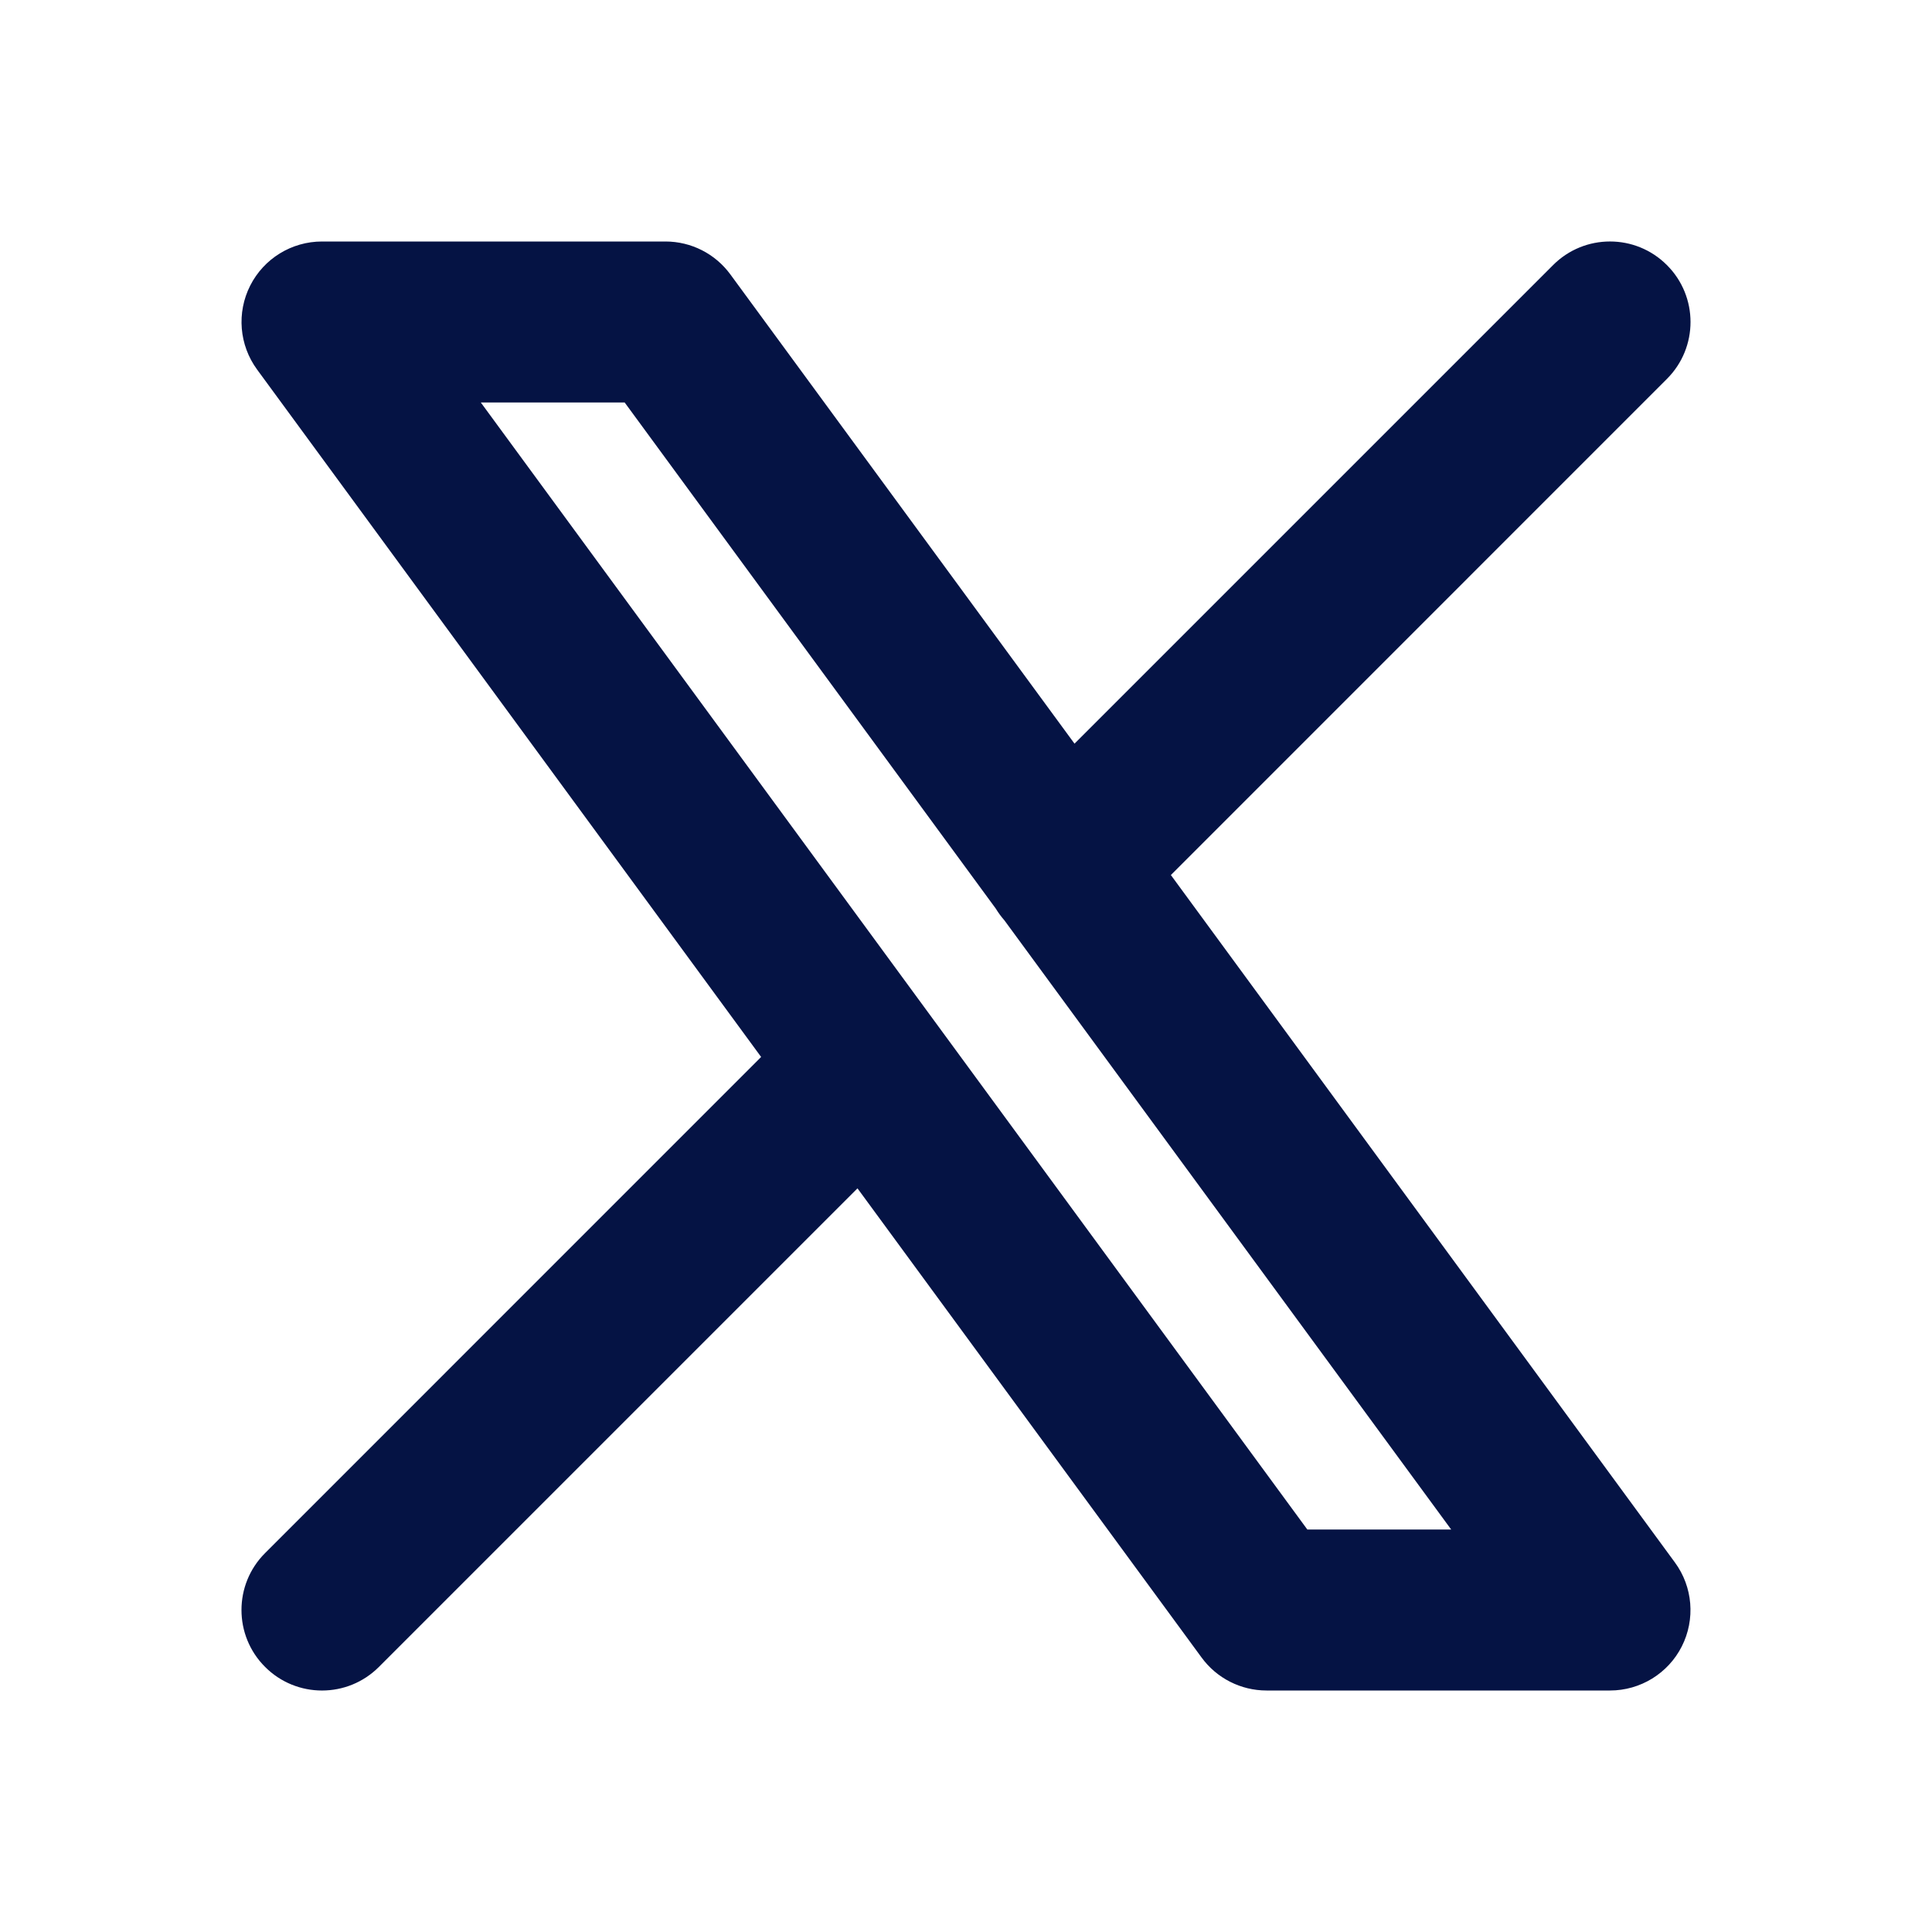
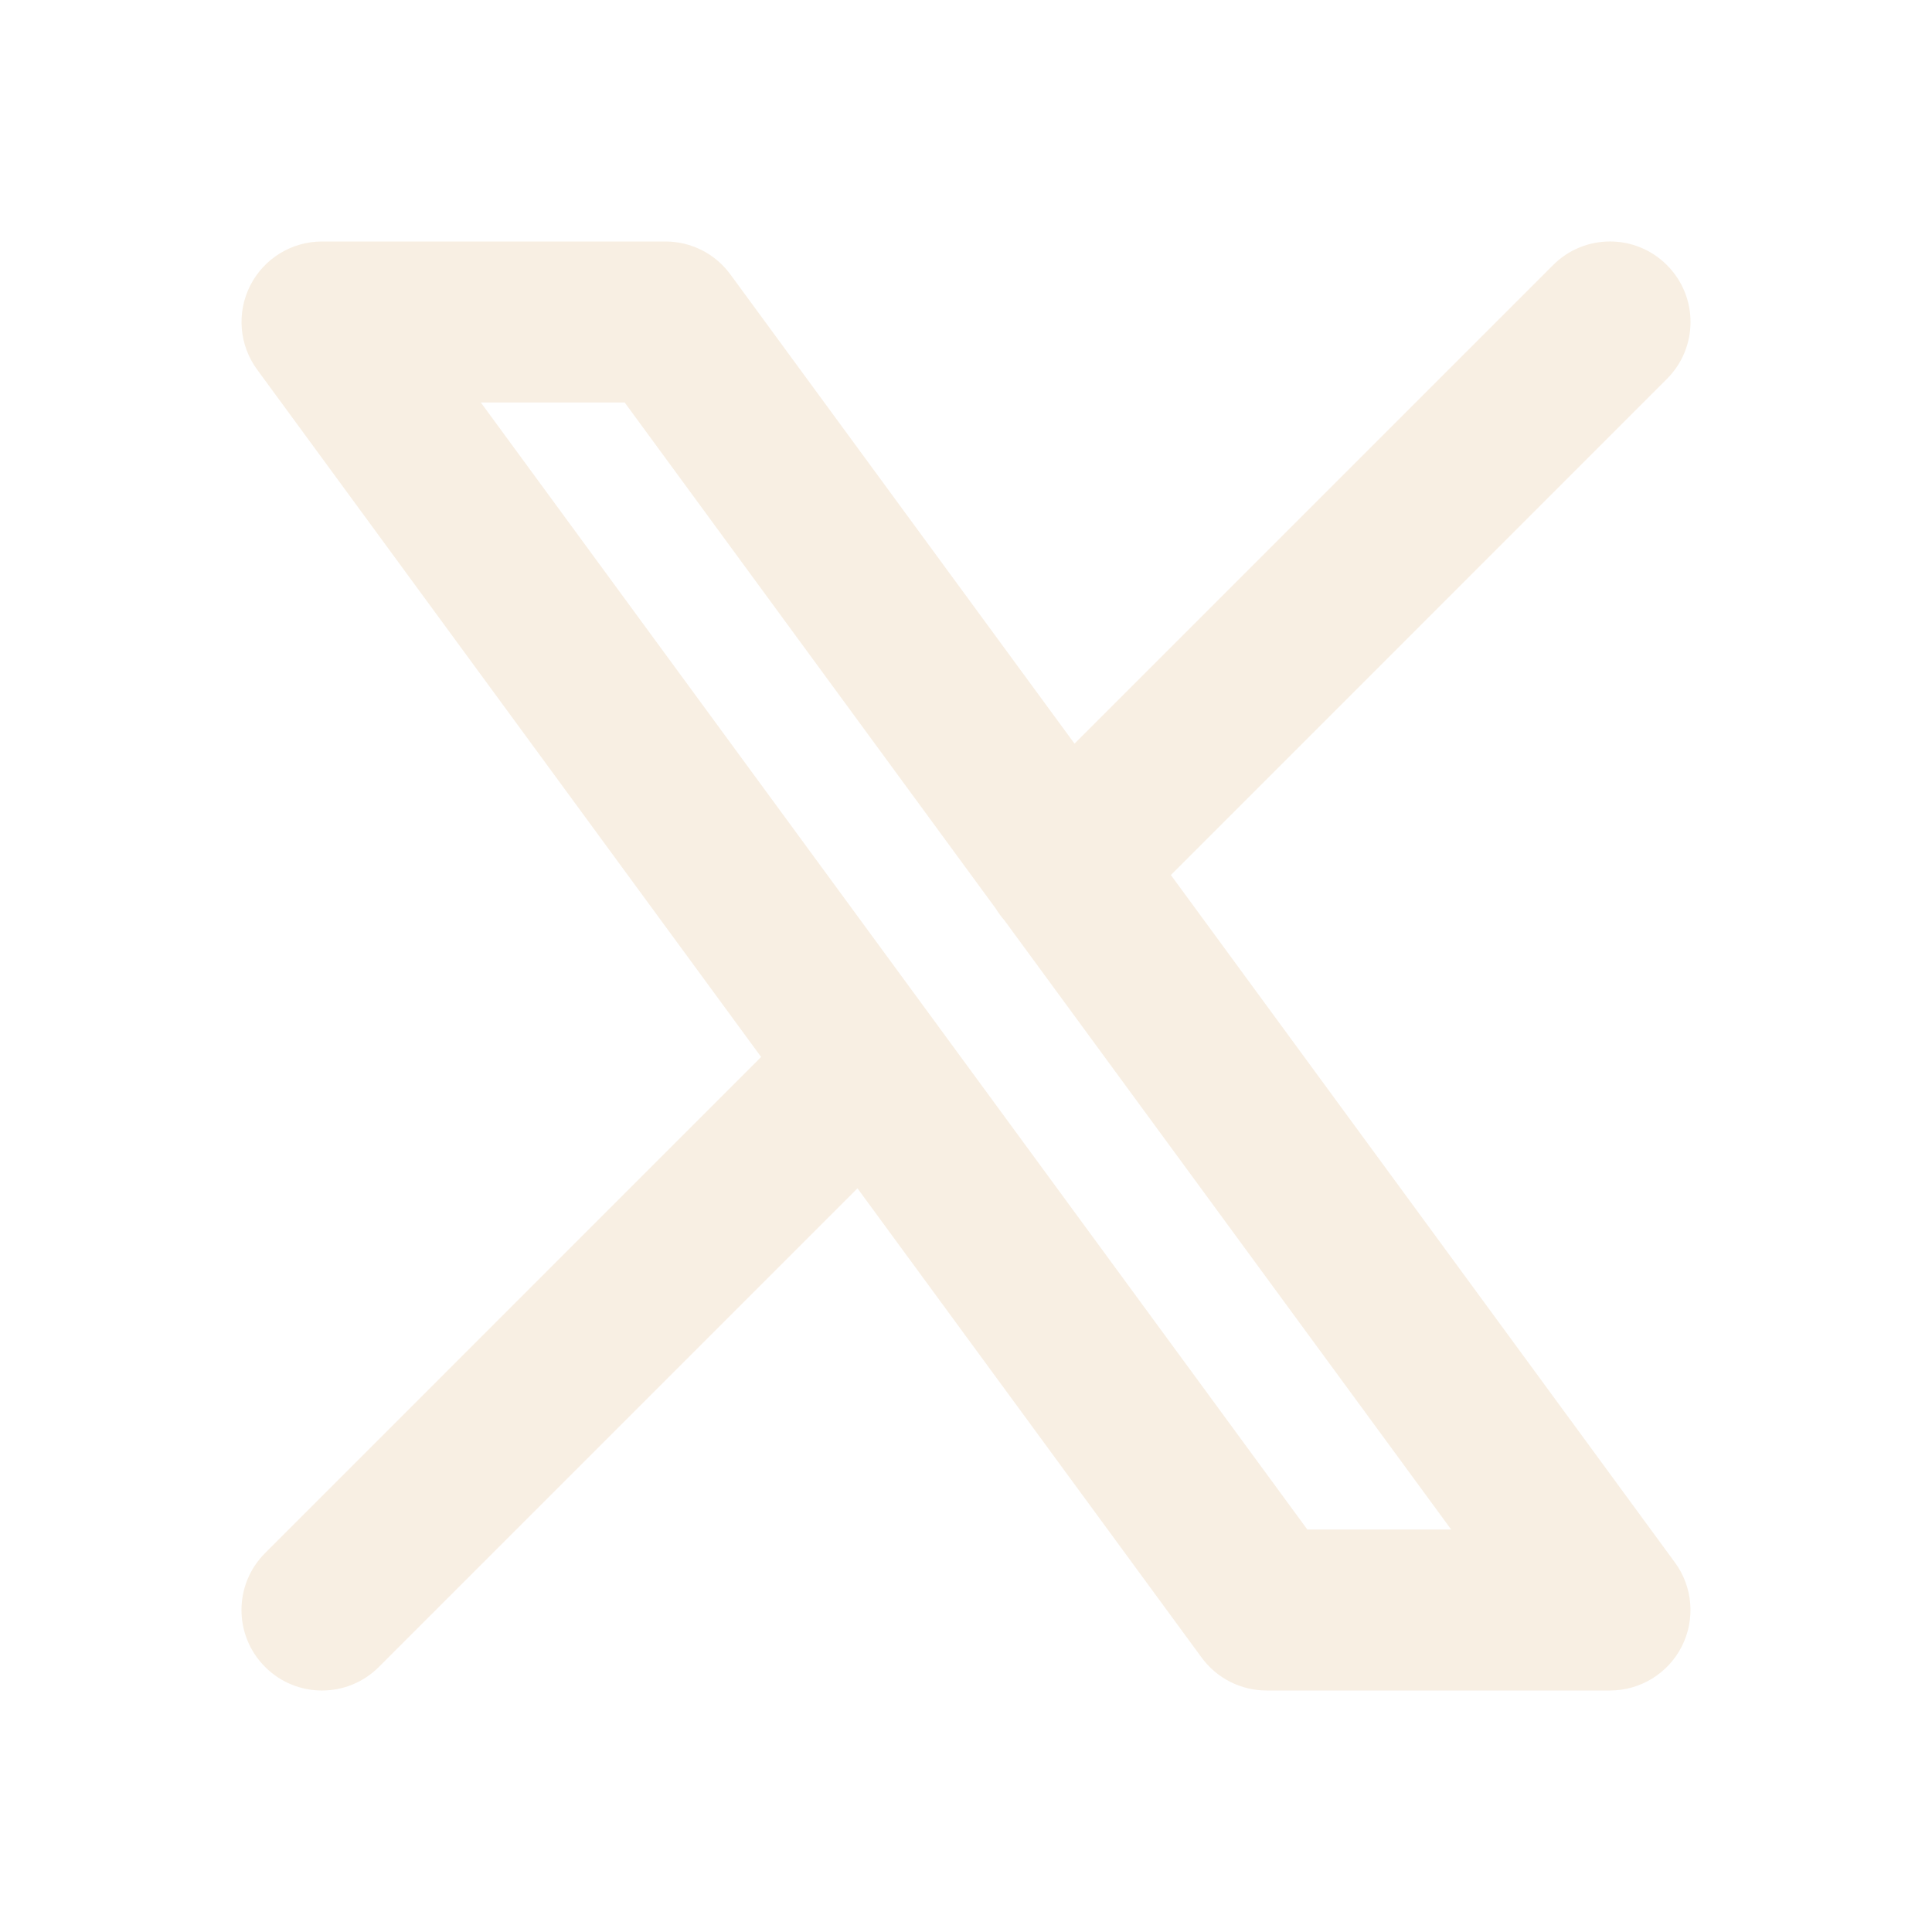
<svg xmlns="http://www.w3.org/2000/svg" width="24" height="24" fill="none" viewBox="0 0 24 24" id="x">
-   <path fill="#051344" fill-rule="evenodd" d="M20.707 4.707C21.098 4.317 21.098 3.683 20.707 3.293C20.317 2.902 19.683 2.902 19.293 3.293L13.348 9.238L9.073 3.409C8.885 3.152 8.586 3 8.267 3H4C3.623 3 3.278 3.212 3.108 3.548C2.938 3.884 2.971 4.287 3.194 4.591L9.455 13.13L3.293 19.293C2.902 19.683 2.902 20.317 3.293 20.707C3.683 21.098 4.317 21.098 4.707 20.707L10.652 14.762L14.927 20.591C15.115 20.848 15.415 21 15.733 21H20C20.377 21 20.722 20.788 20.892 20.452C21.062 20.116 21.029 19.712 20.806 19.409L14.545 10.87L20.707 4.707ZM12.37 11.287C12.401 11.338 12.437 11.387 12.478 11.434L18.027 19H16.24L5.973 5H7.76L12.37 11.287Z" clip-rule="evenodd" />
+   <path fill="#f8efe3" fill-rule="evenodd" d="M20.707 4.707C21.098 4.317 21.098 3.683 20.707 3.293C20.317 2.902 19.683 2.902 19.293 3.293L13.348 9.238L9.073 3.409C8.885 3.152 8.586 3 8.267 3H4C3.623 3 3.278 3.212 3.108 3.548C2.938 3.884 2.971 4.287 3.194 4.591L9.455 13.13L3.293 19.293C2.902 19.683 2.902 20.317 3.293 20.707C3.683 21.098 4.317 21.098 4.707 20.707L10.652 14.762L14.927 20.591C15.115 20.848 15.415 21 15.733 21H20C20.377 21 20.722 20.788 20.892 20.452C21.062 20.116 21.029 19.712 20.806 19.409L14.545 10.87L20.707 4.707ZM12.37 11.287C12.401 11.338 12.437 11.387 12.478 11.434L18.027 19H16.24L5.973 5H7.76L12.37 11.287Z" clip-rule="evenodd" />
</svg>
